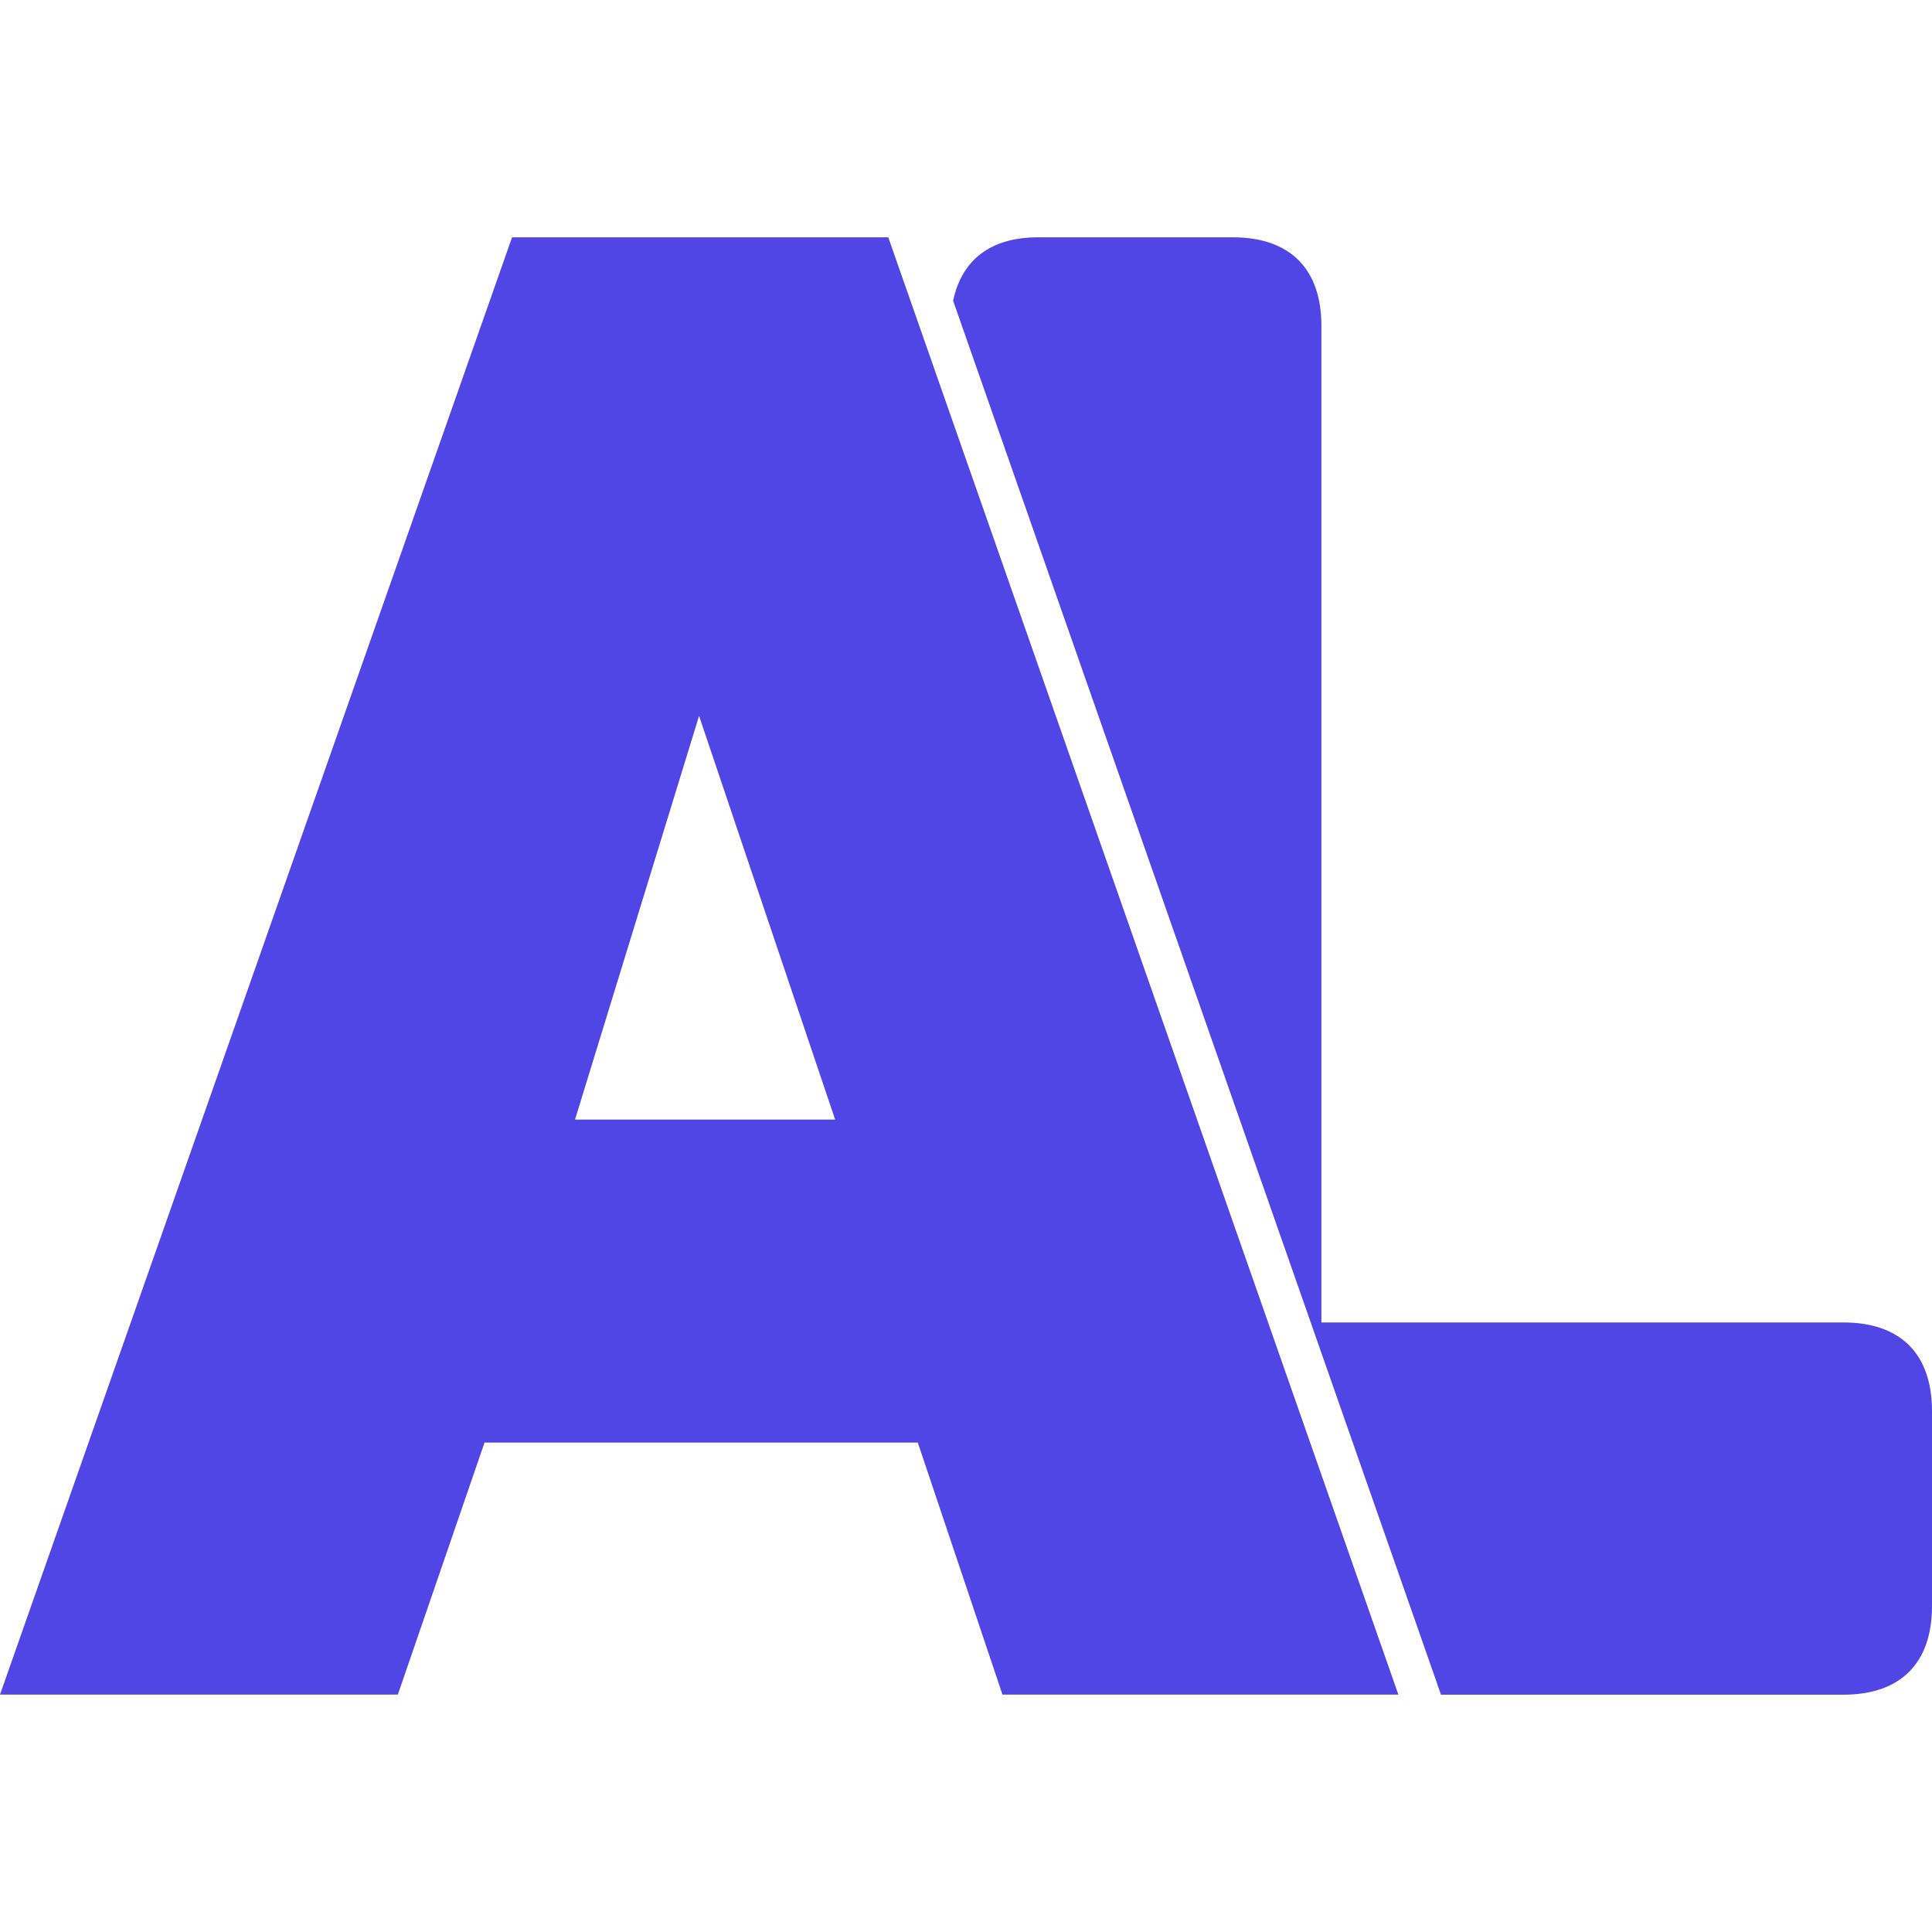
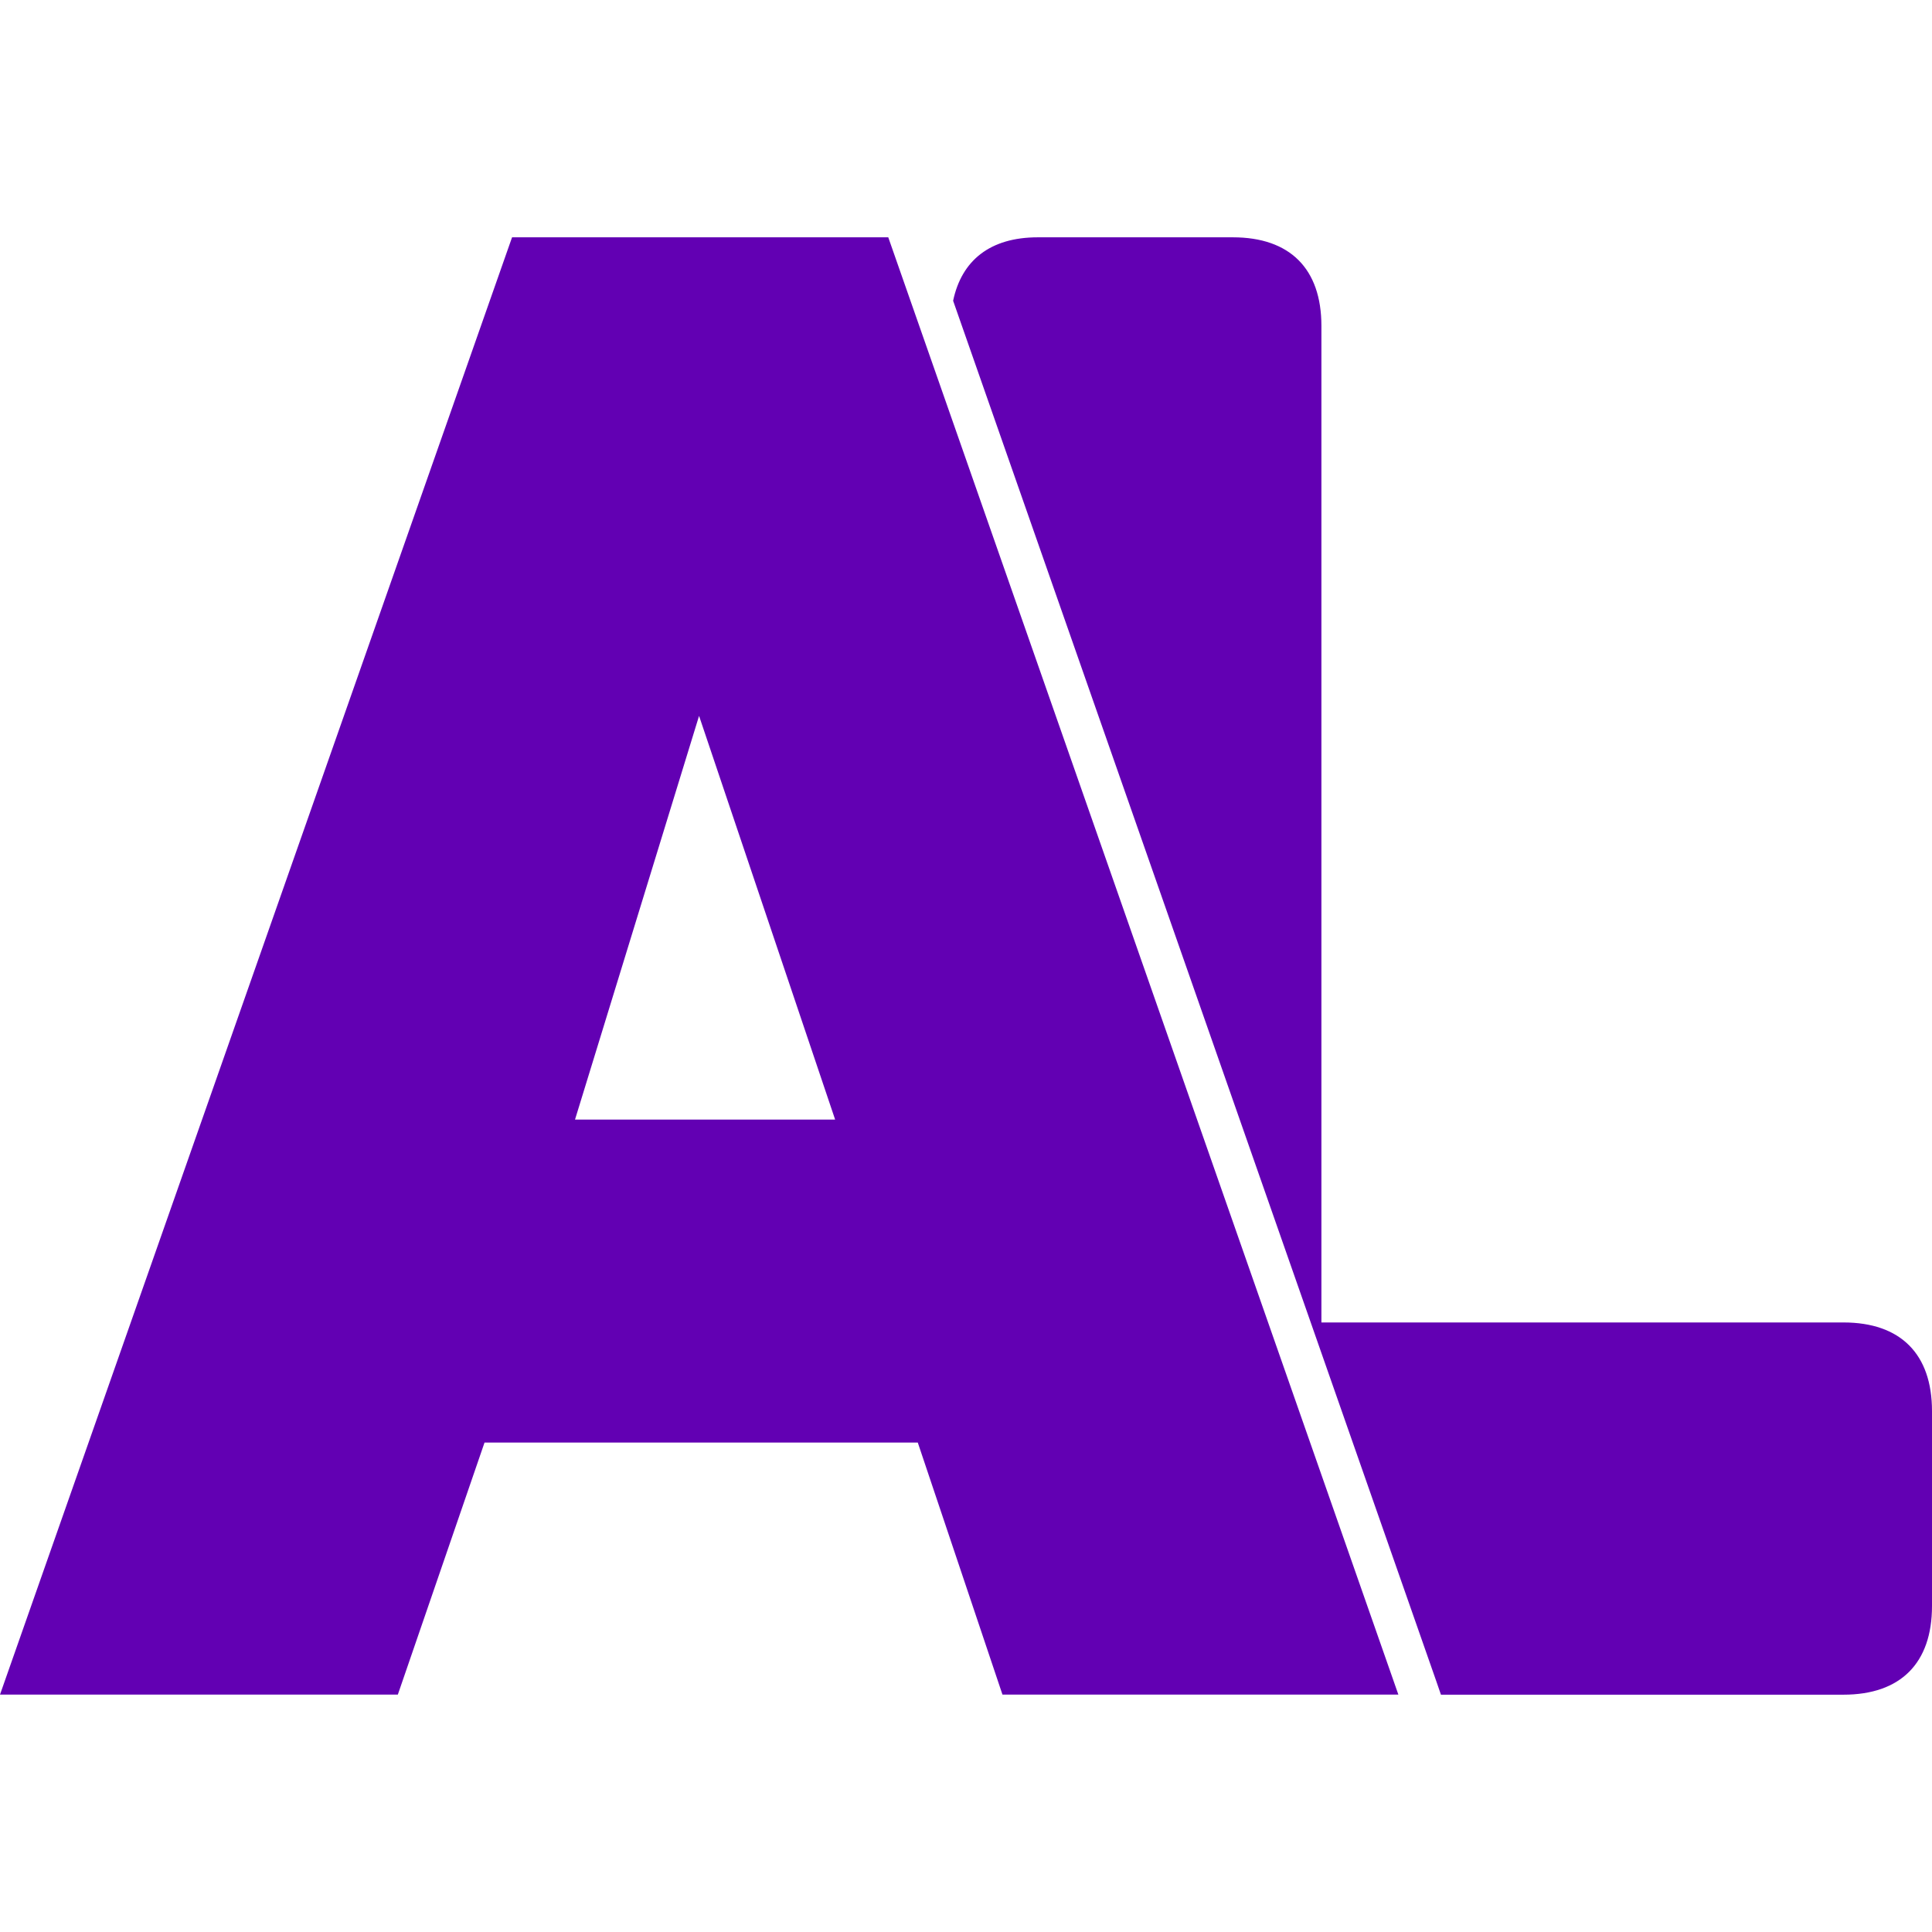
<svg xmlns="http://www.w3.org/2000/svg" width="128" height="128" viewBox="0 0 24 24">
-   <path fill="#4f46e5" d="M24 17.53v2.421c0 .71-.391 1.101-1.1 1.101h-5l-.057-.165L11.84 3.736c.106-.502.46-.788 1.053-.788h2.422c.71 0 1.1.391 1.1 1.1v12.38H22.9c.71 0 1.1.392 1.1 1.101zM11.034 2.947l6.337 18.104h-4.918l-1.052-3.131H6.019l-1.077 3.131H0L6.361 2.948h4.673zm-.66 10.96l-1.69-5.014l-1.541 5.015h3.23z" />
+   <path fill="#6200b3" d="M24 17.53v2.421c0 .71-.391 1.101-1.1 1.101h-5l-.057-.165L11.84 3.736c.106-.502.46-.788 1.053-.788h2.422c.71 0 1.1.391 1.1 1.1v12.38H22.9c.71 0 1.1.392 1.1 1.101zM11.034 2.947l6.337 18.104h-4.918l-1.052-3.131H6.019l-1.077 3.131H0L6.361 2.948h4.673zm-.66 10.96l-1.69-5.014l-1.541 5.015h3.23z" />
</svg>
